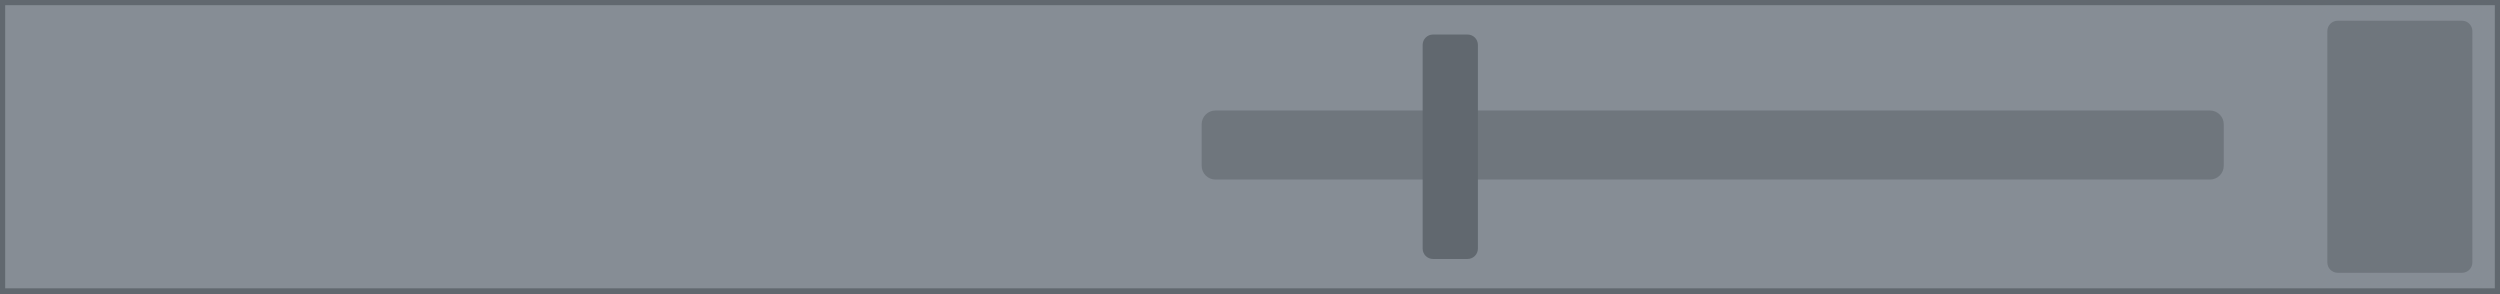
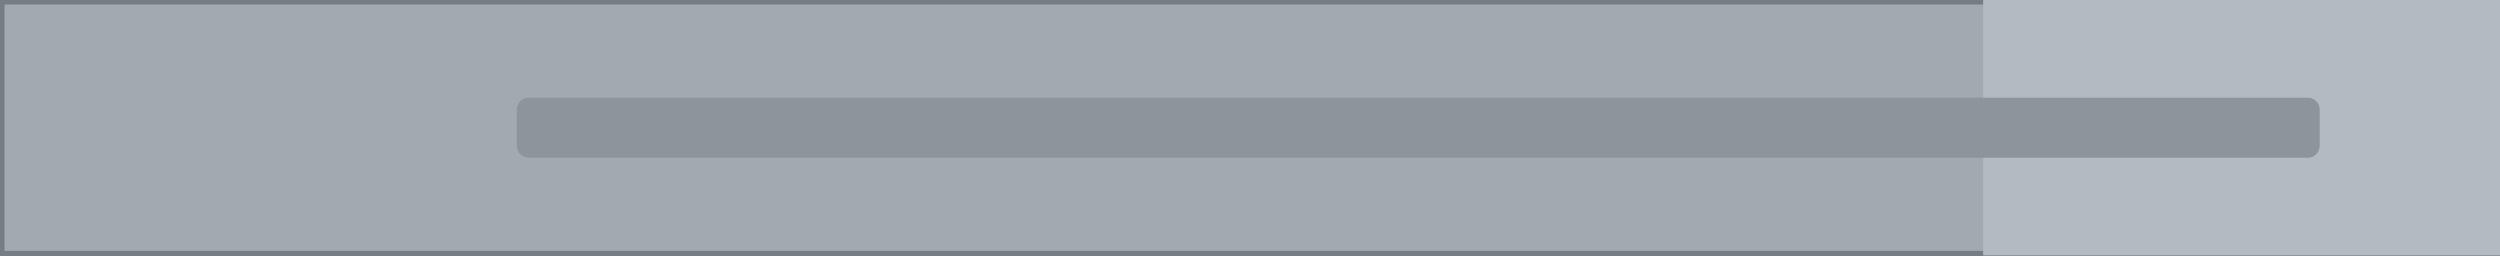
- <svg xmlns="http://www.w3.org/2000/svg" width="72.4mm" height="8.5mm" viewBox="0 0 72.4 8.5">
-   <rect x="0" y="0" width="72.4" height="8.5" fill="#868d95" stroke="#61686f" stroke-width="0.3" />
-   <rect x="67.40" y="0.6" width="4.2" height="7.30" rx="0.3" fill="#6f767d" />
-   <rect x="34.80" y="3.2" width="29.60" height="2.0" rx="0.4" fill="#6f767d" />
-   <rect x="41.20" y="1.0" width="1.6" height="6.50" rx="0.3" fill="#61686f" />
+ <svg xmlns="http://www.w3.org/2000/svg" width="83.2mm" height="8.5mm" viewBox="0 0 83.2 8.5">
+   <rect x="0" y="0" width="83.2" height="8.5" fill="#a2a9b0" stroke="#767d84" stroke-width="0.3" />
+   <rect x="66.00" y="0" width="17.20" height="8.5" fill="#b3bac1" />
+   <rect x="17.20" y="3.25" width="60.00" height="2.0" rx="0.4" fill="#8d949c" />
</svg>
